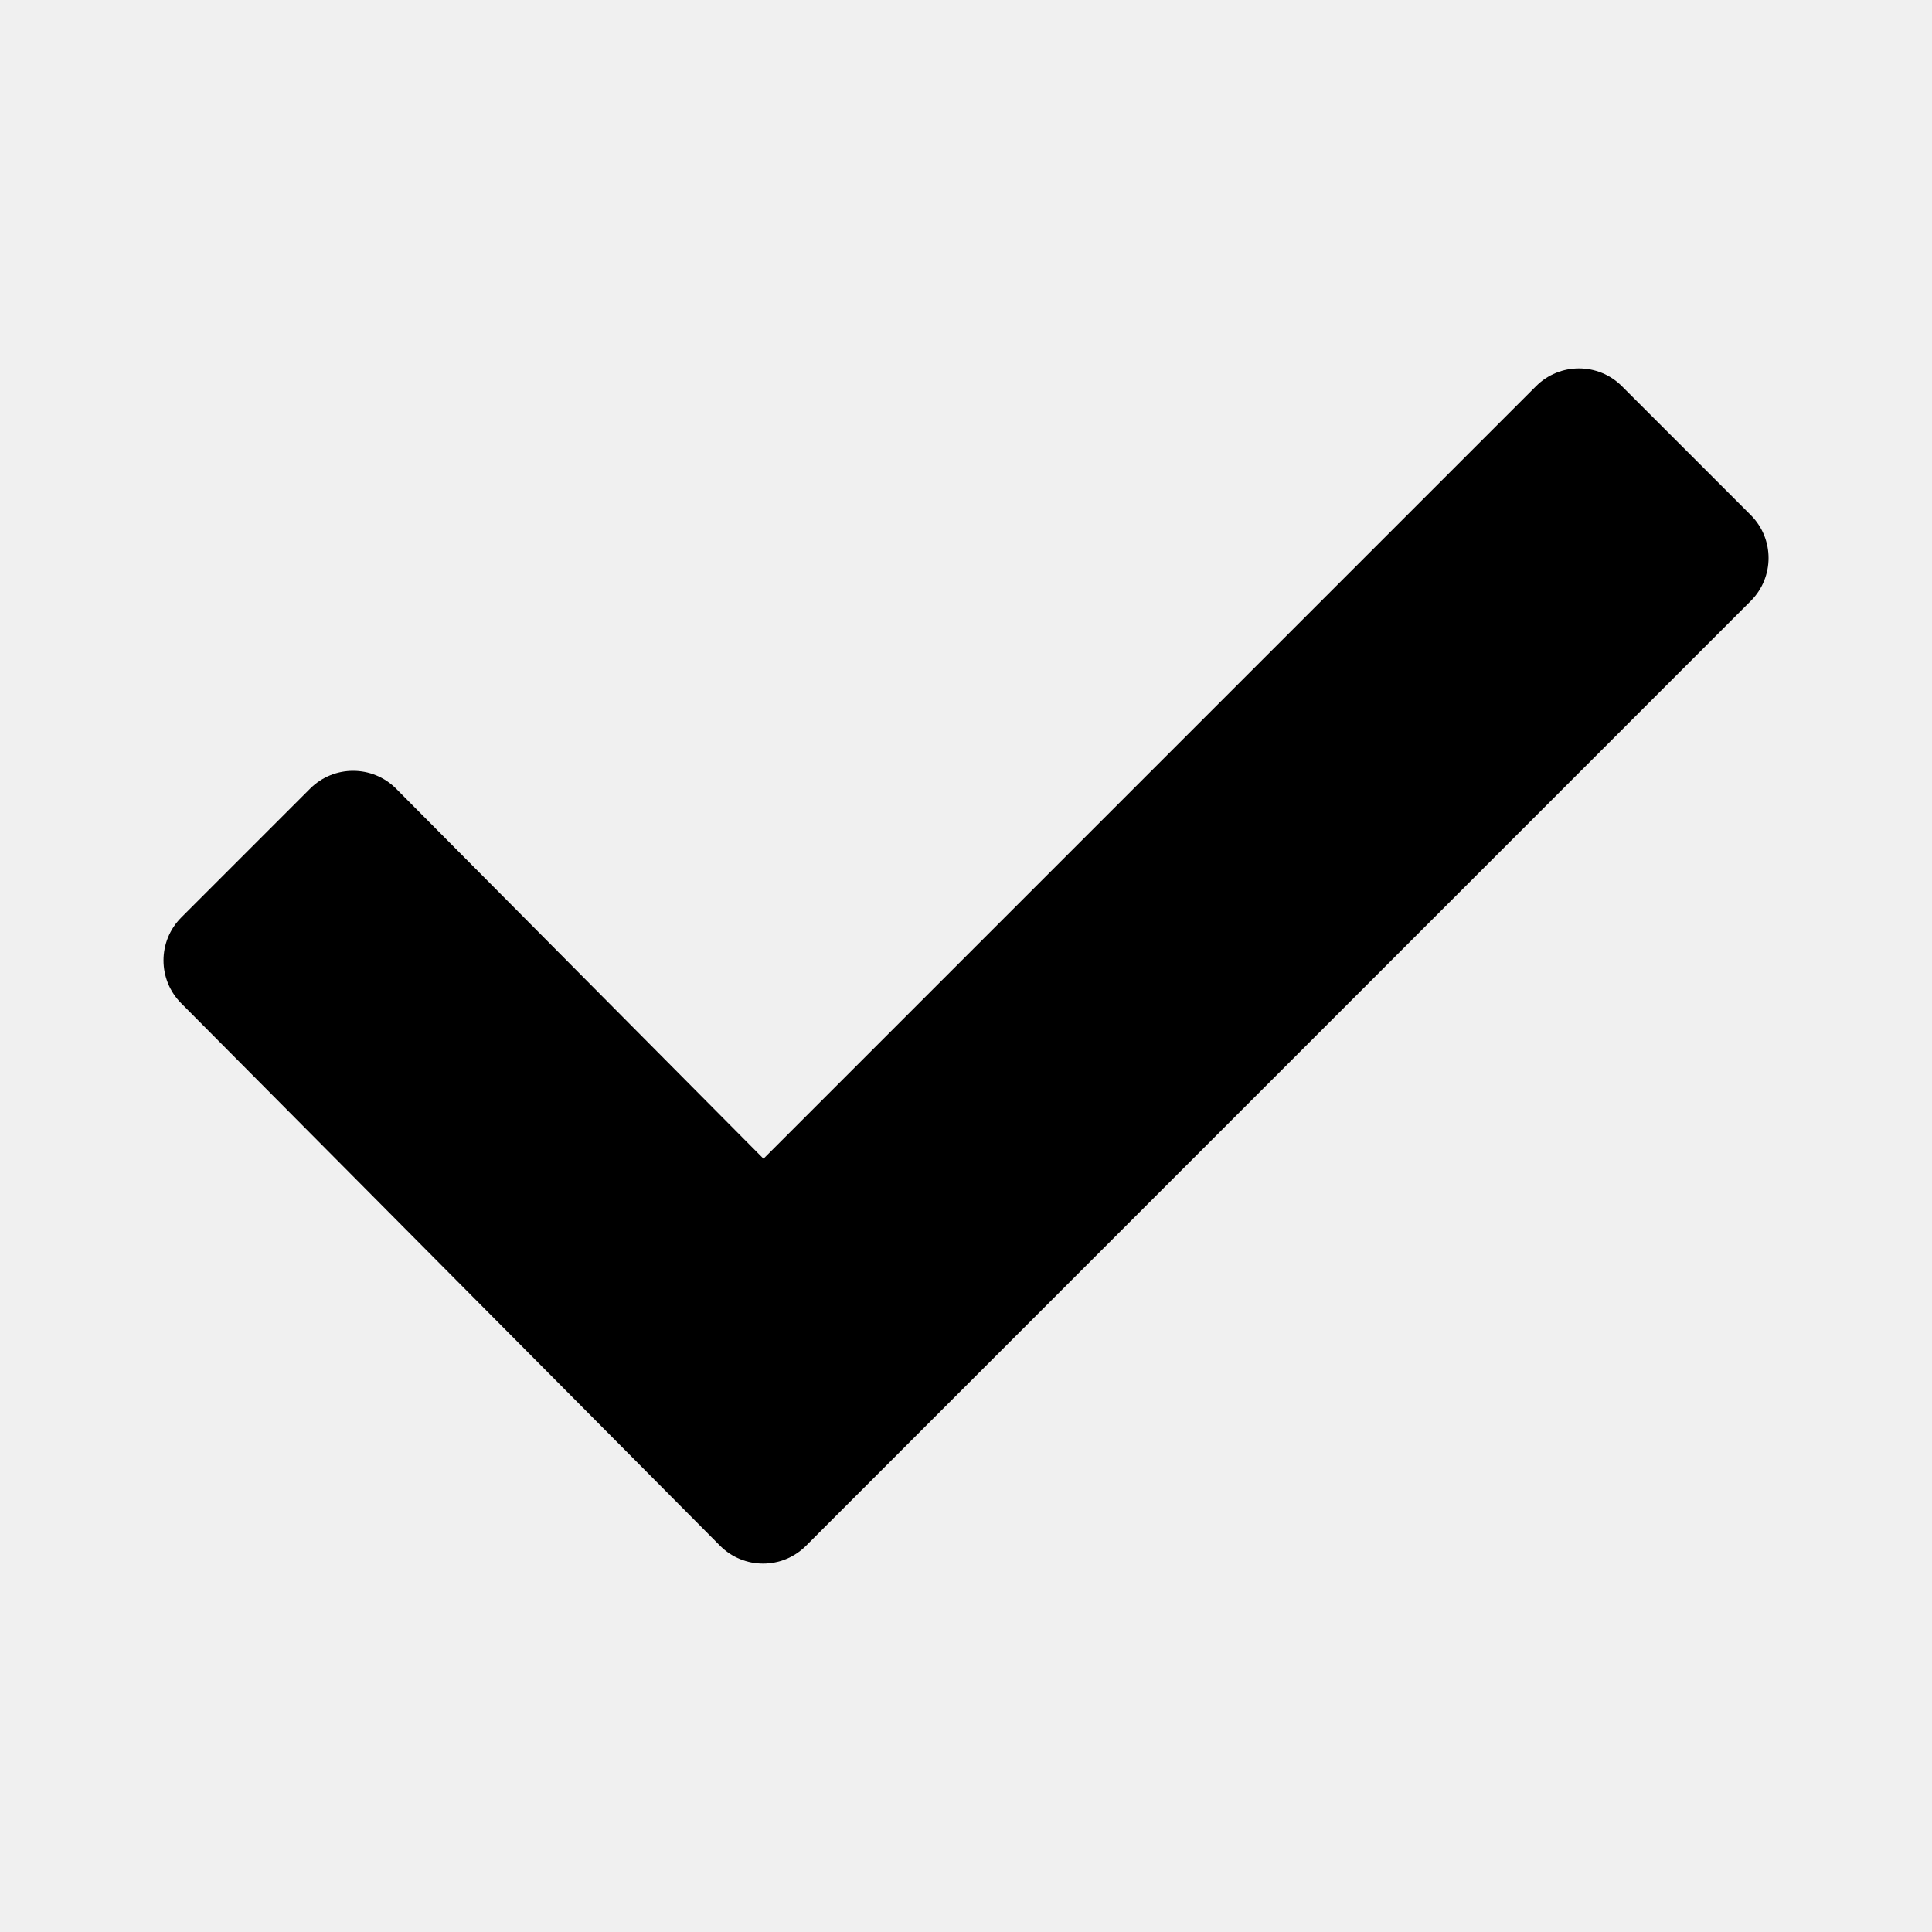
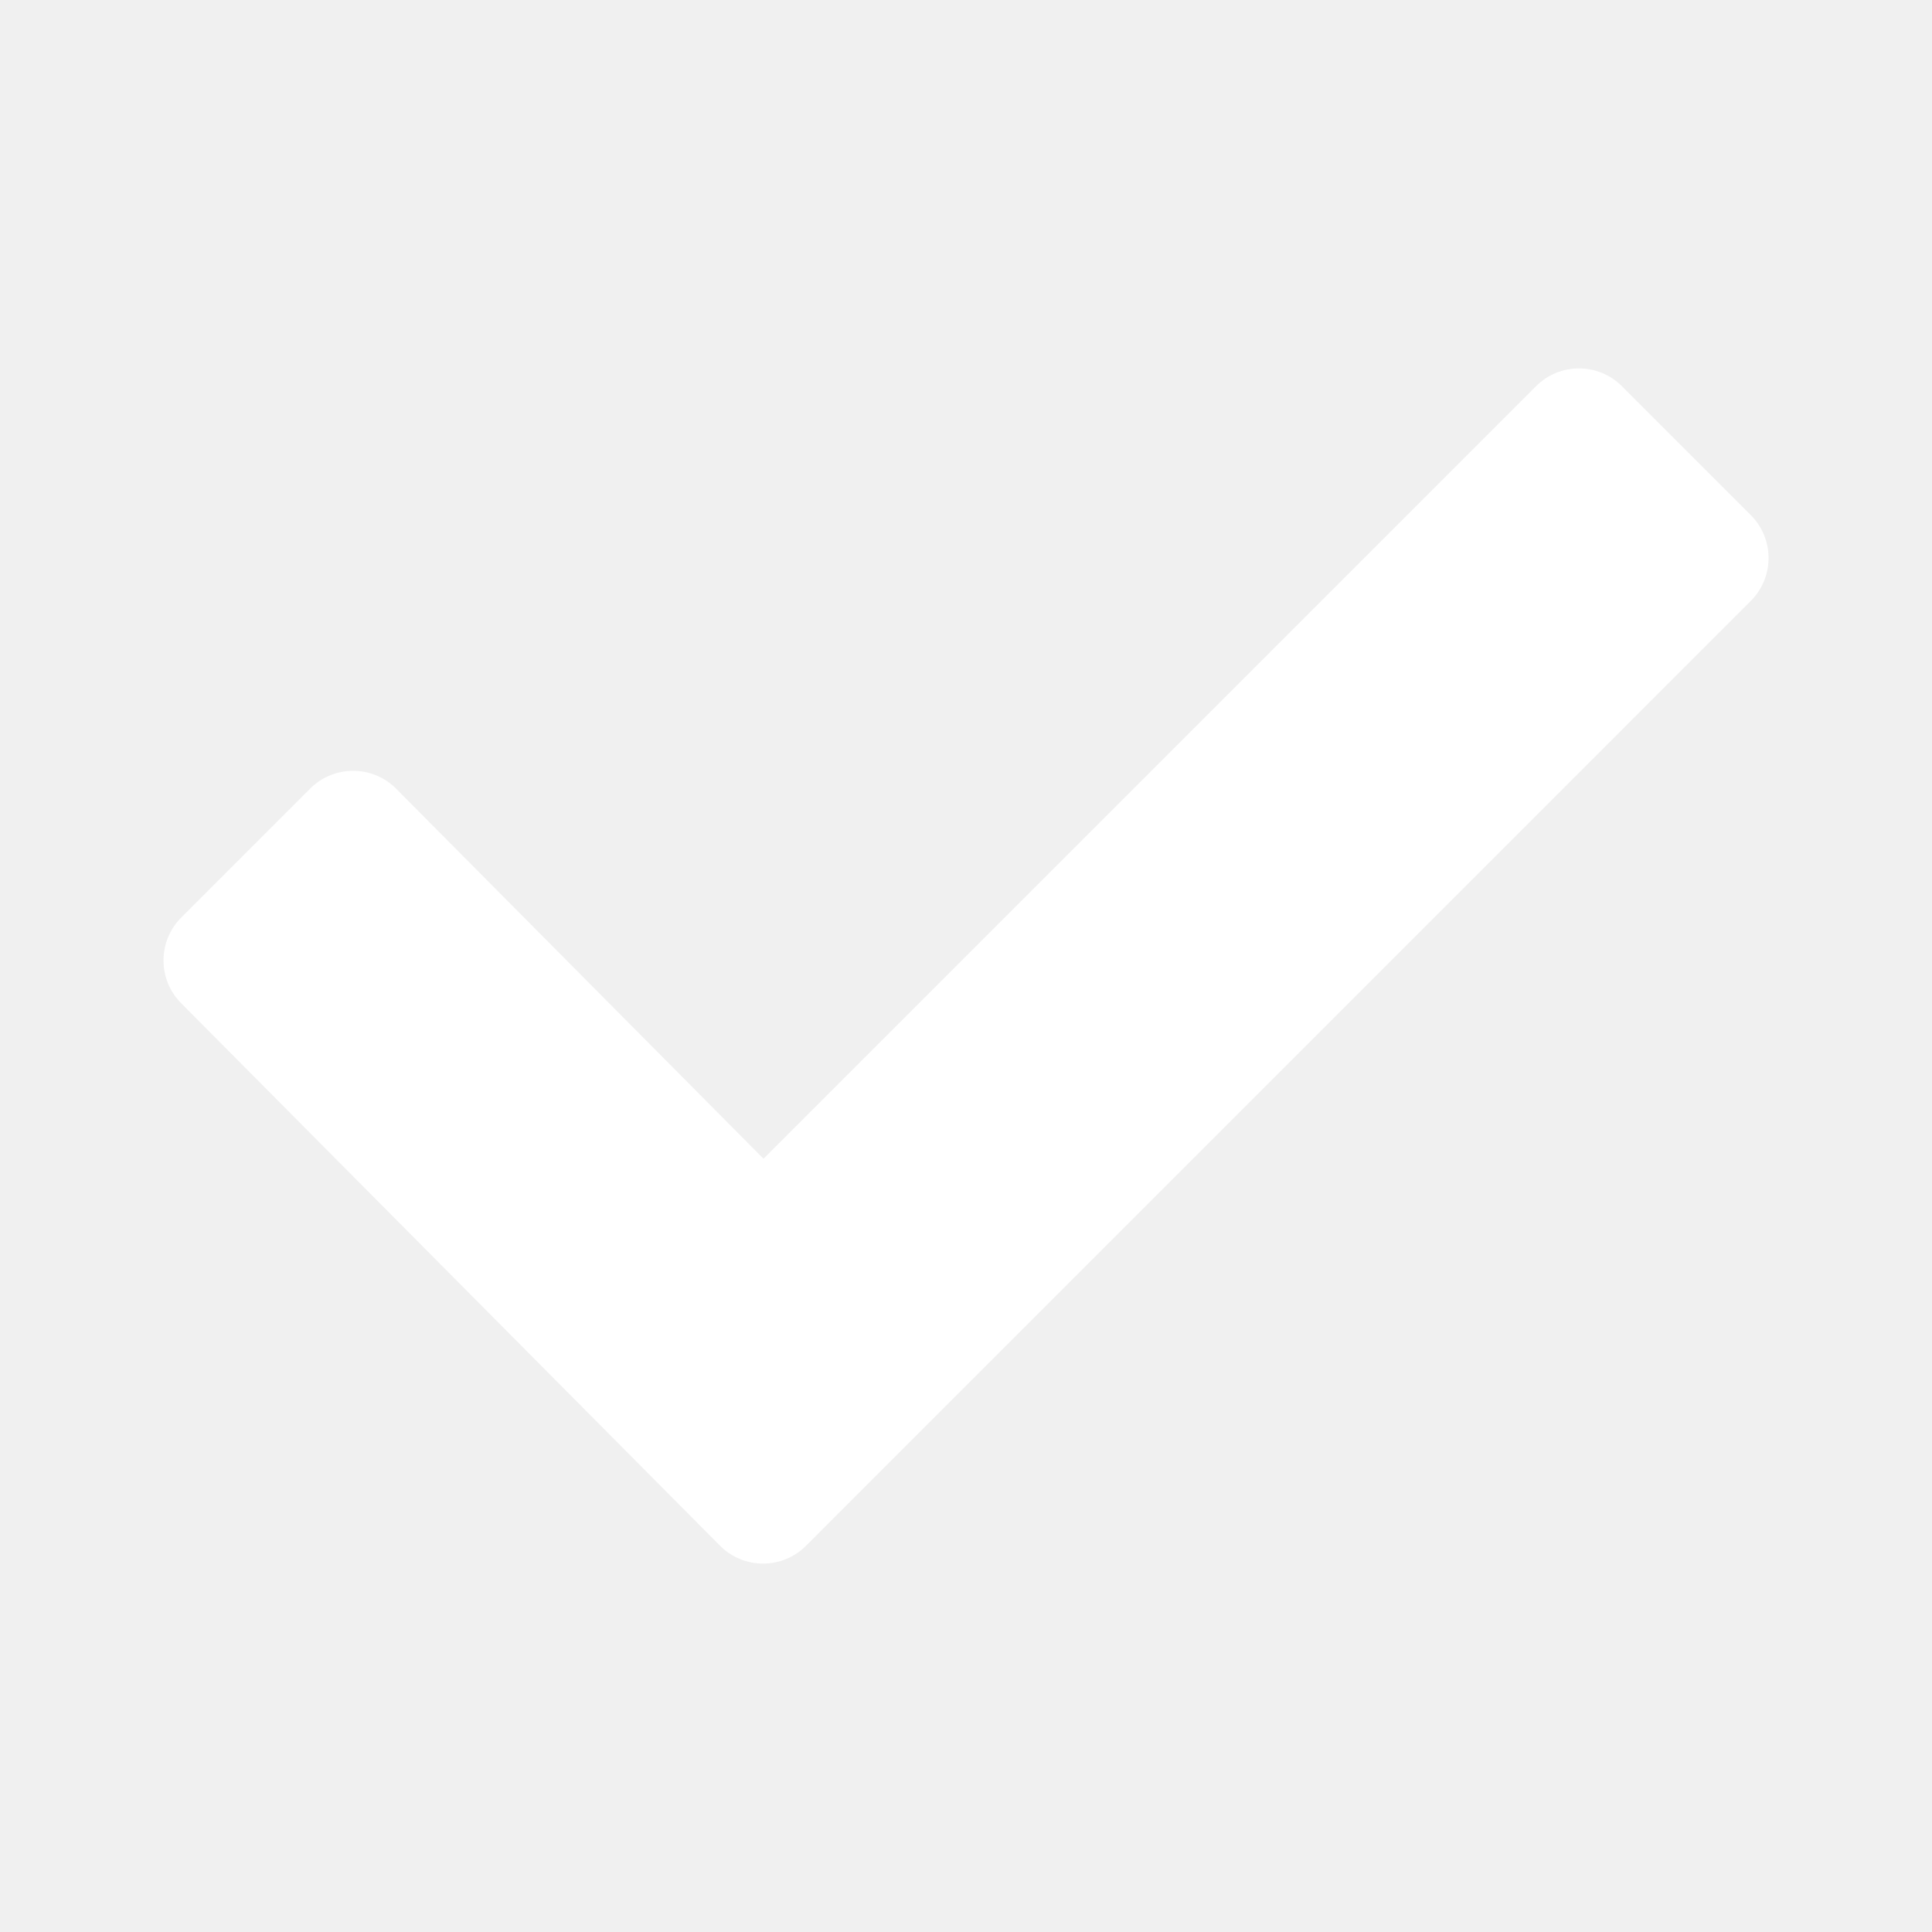
<svg xmlns="http://www.w3.org/2000/svg" width="800" height="800" viewBox="0 0 32 32">
-   <path d="m28.998 8.531-2.134-2.134a1.006 1.006 0 0 0-1.423 0L12.646 19.192l-6.086-6.13a1.006 1.006 0 0 0-1.423 0l-2.134 2.134a1.006 1.006 0 0 0 0 1.423l8.924 8.984c.393.393 1.03.393 1.423 0L28.998 9.954a1.006 1.006 0 0 0 0-1.423" />
+   <path fill="white" d="m28.998 8.531-2.134-2.134a1.006 1.006 0 0 0-1.423 0L12.646 19.192l-6.086-6.13a1.006 1.006 0 0 0-1.423 0l-2.134 2.134a1.006 1.006 0 0 0 0 1.423l8.924 8.984c.393.393 1.03.393 1.423 0L28.998 9.954a1.006 1.006 0 0 0 0-1.423" />
</svg>
